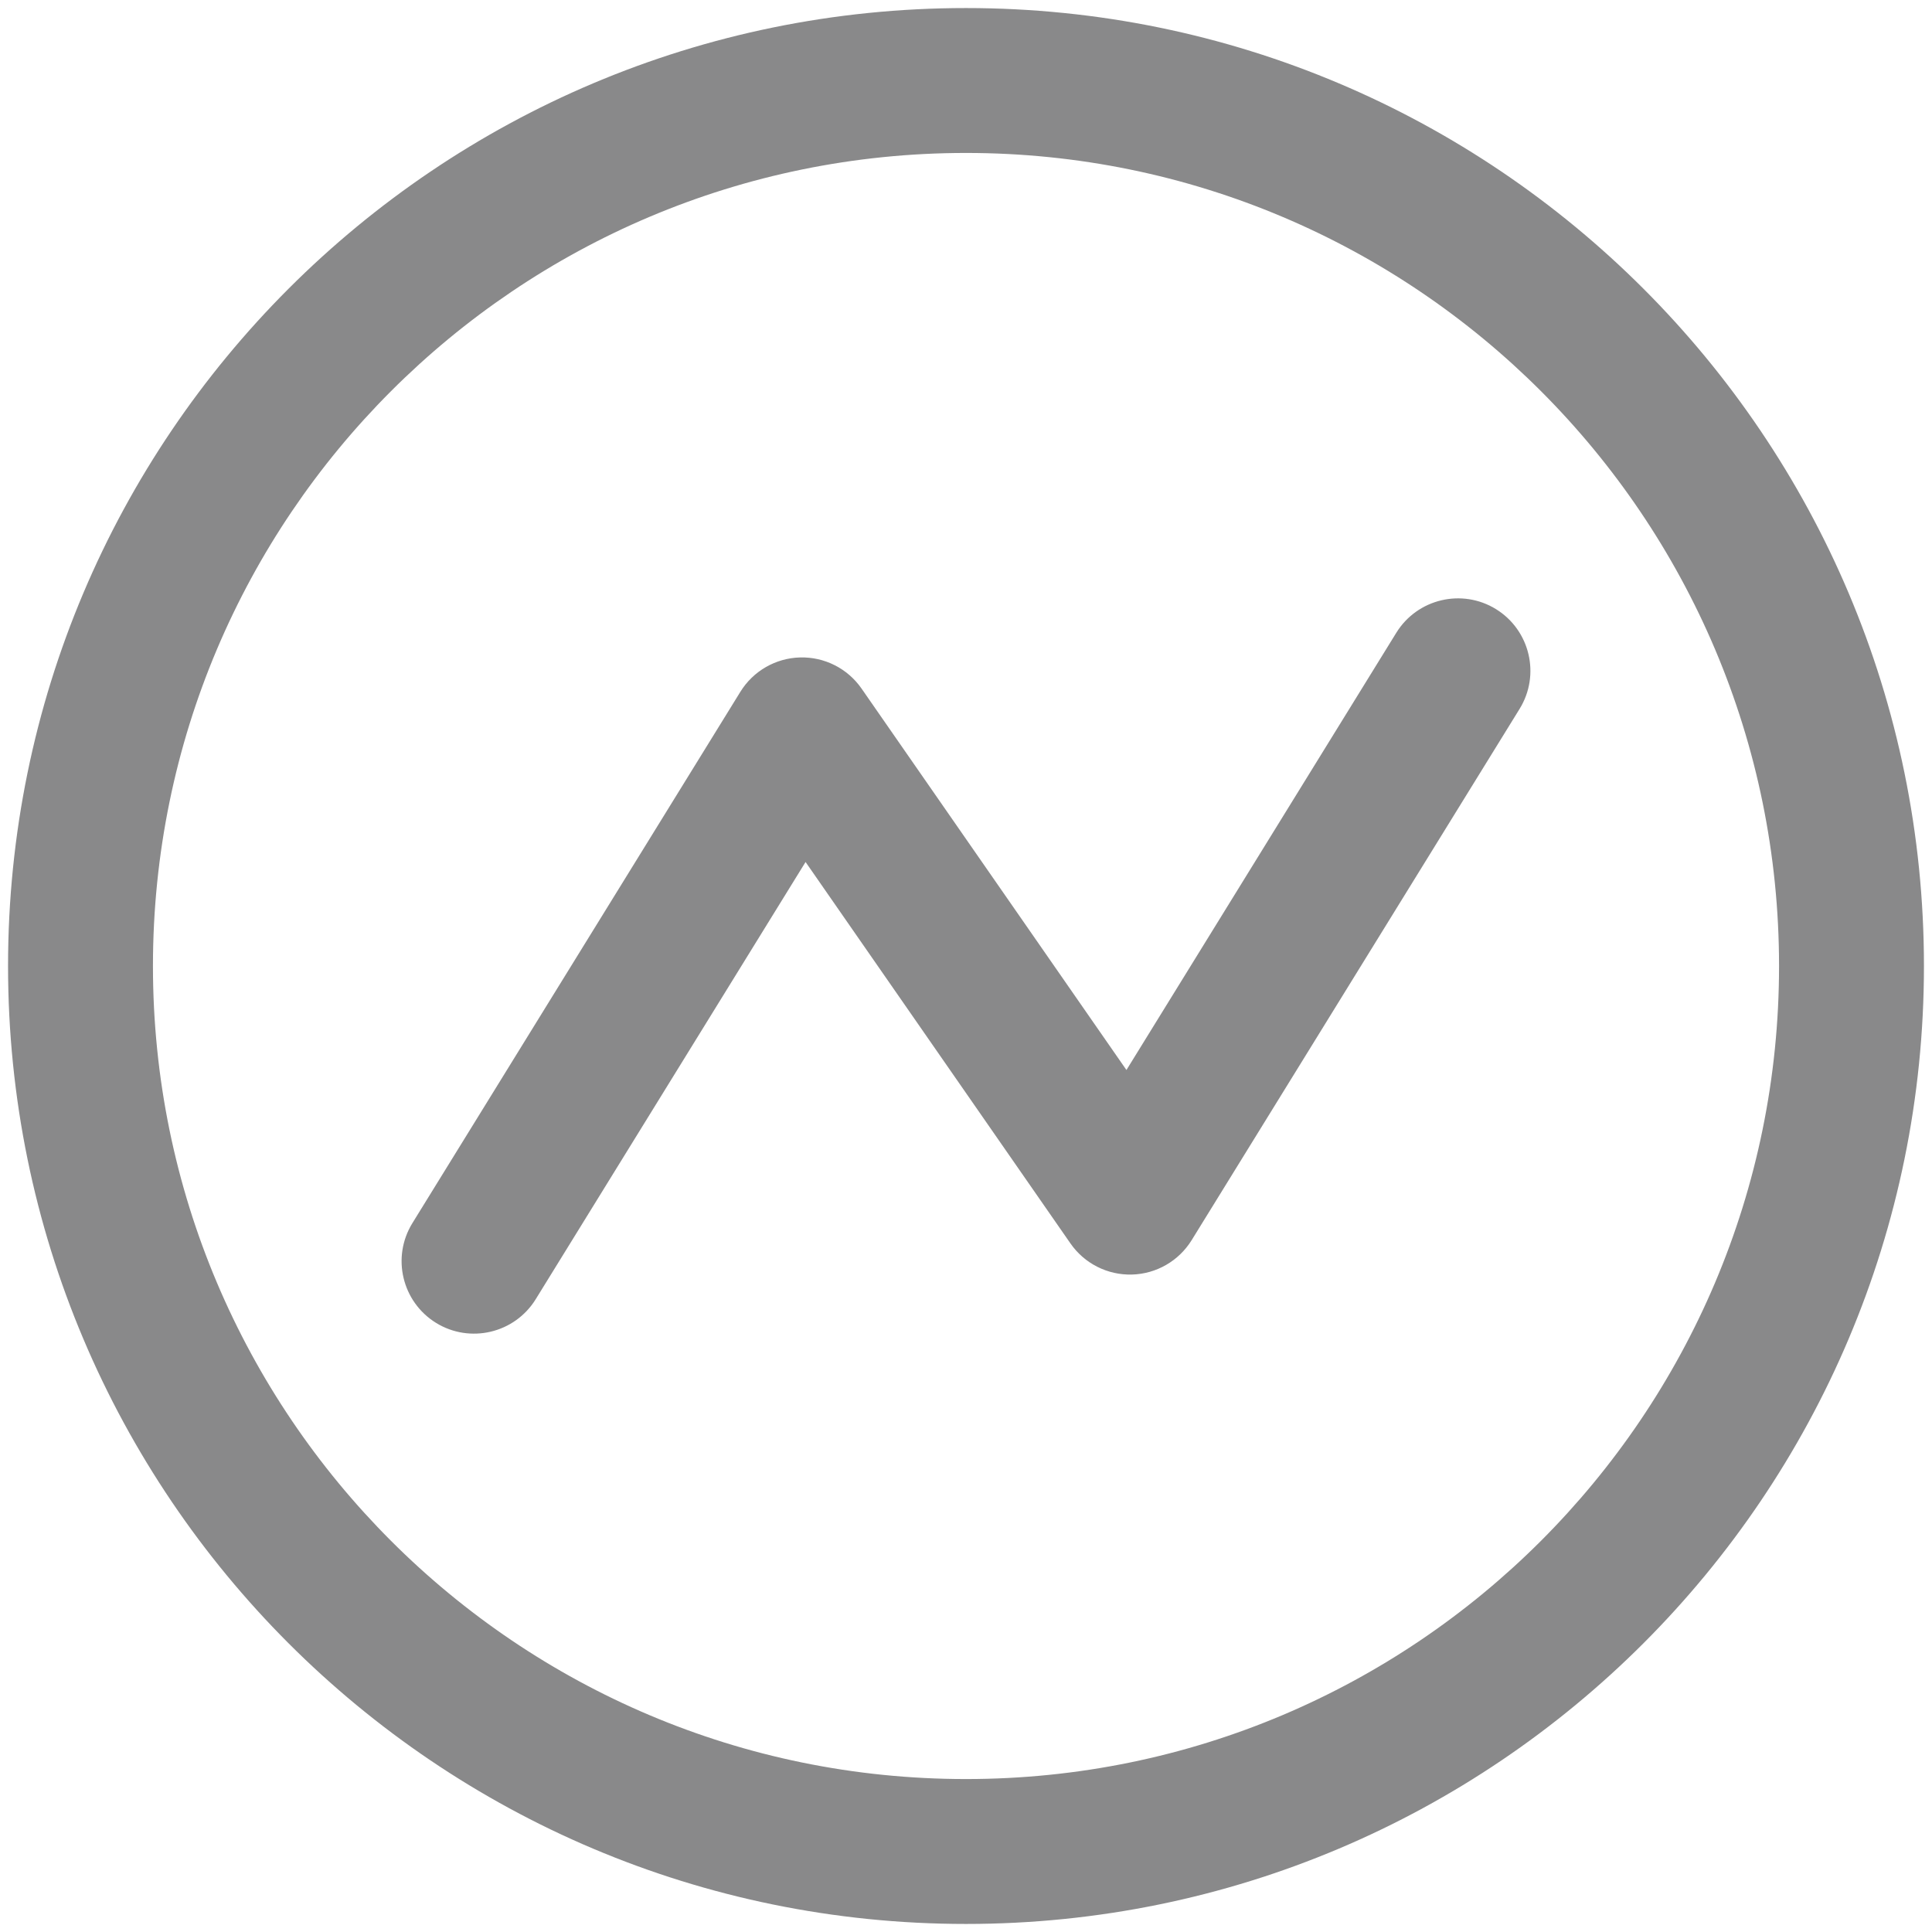
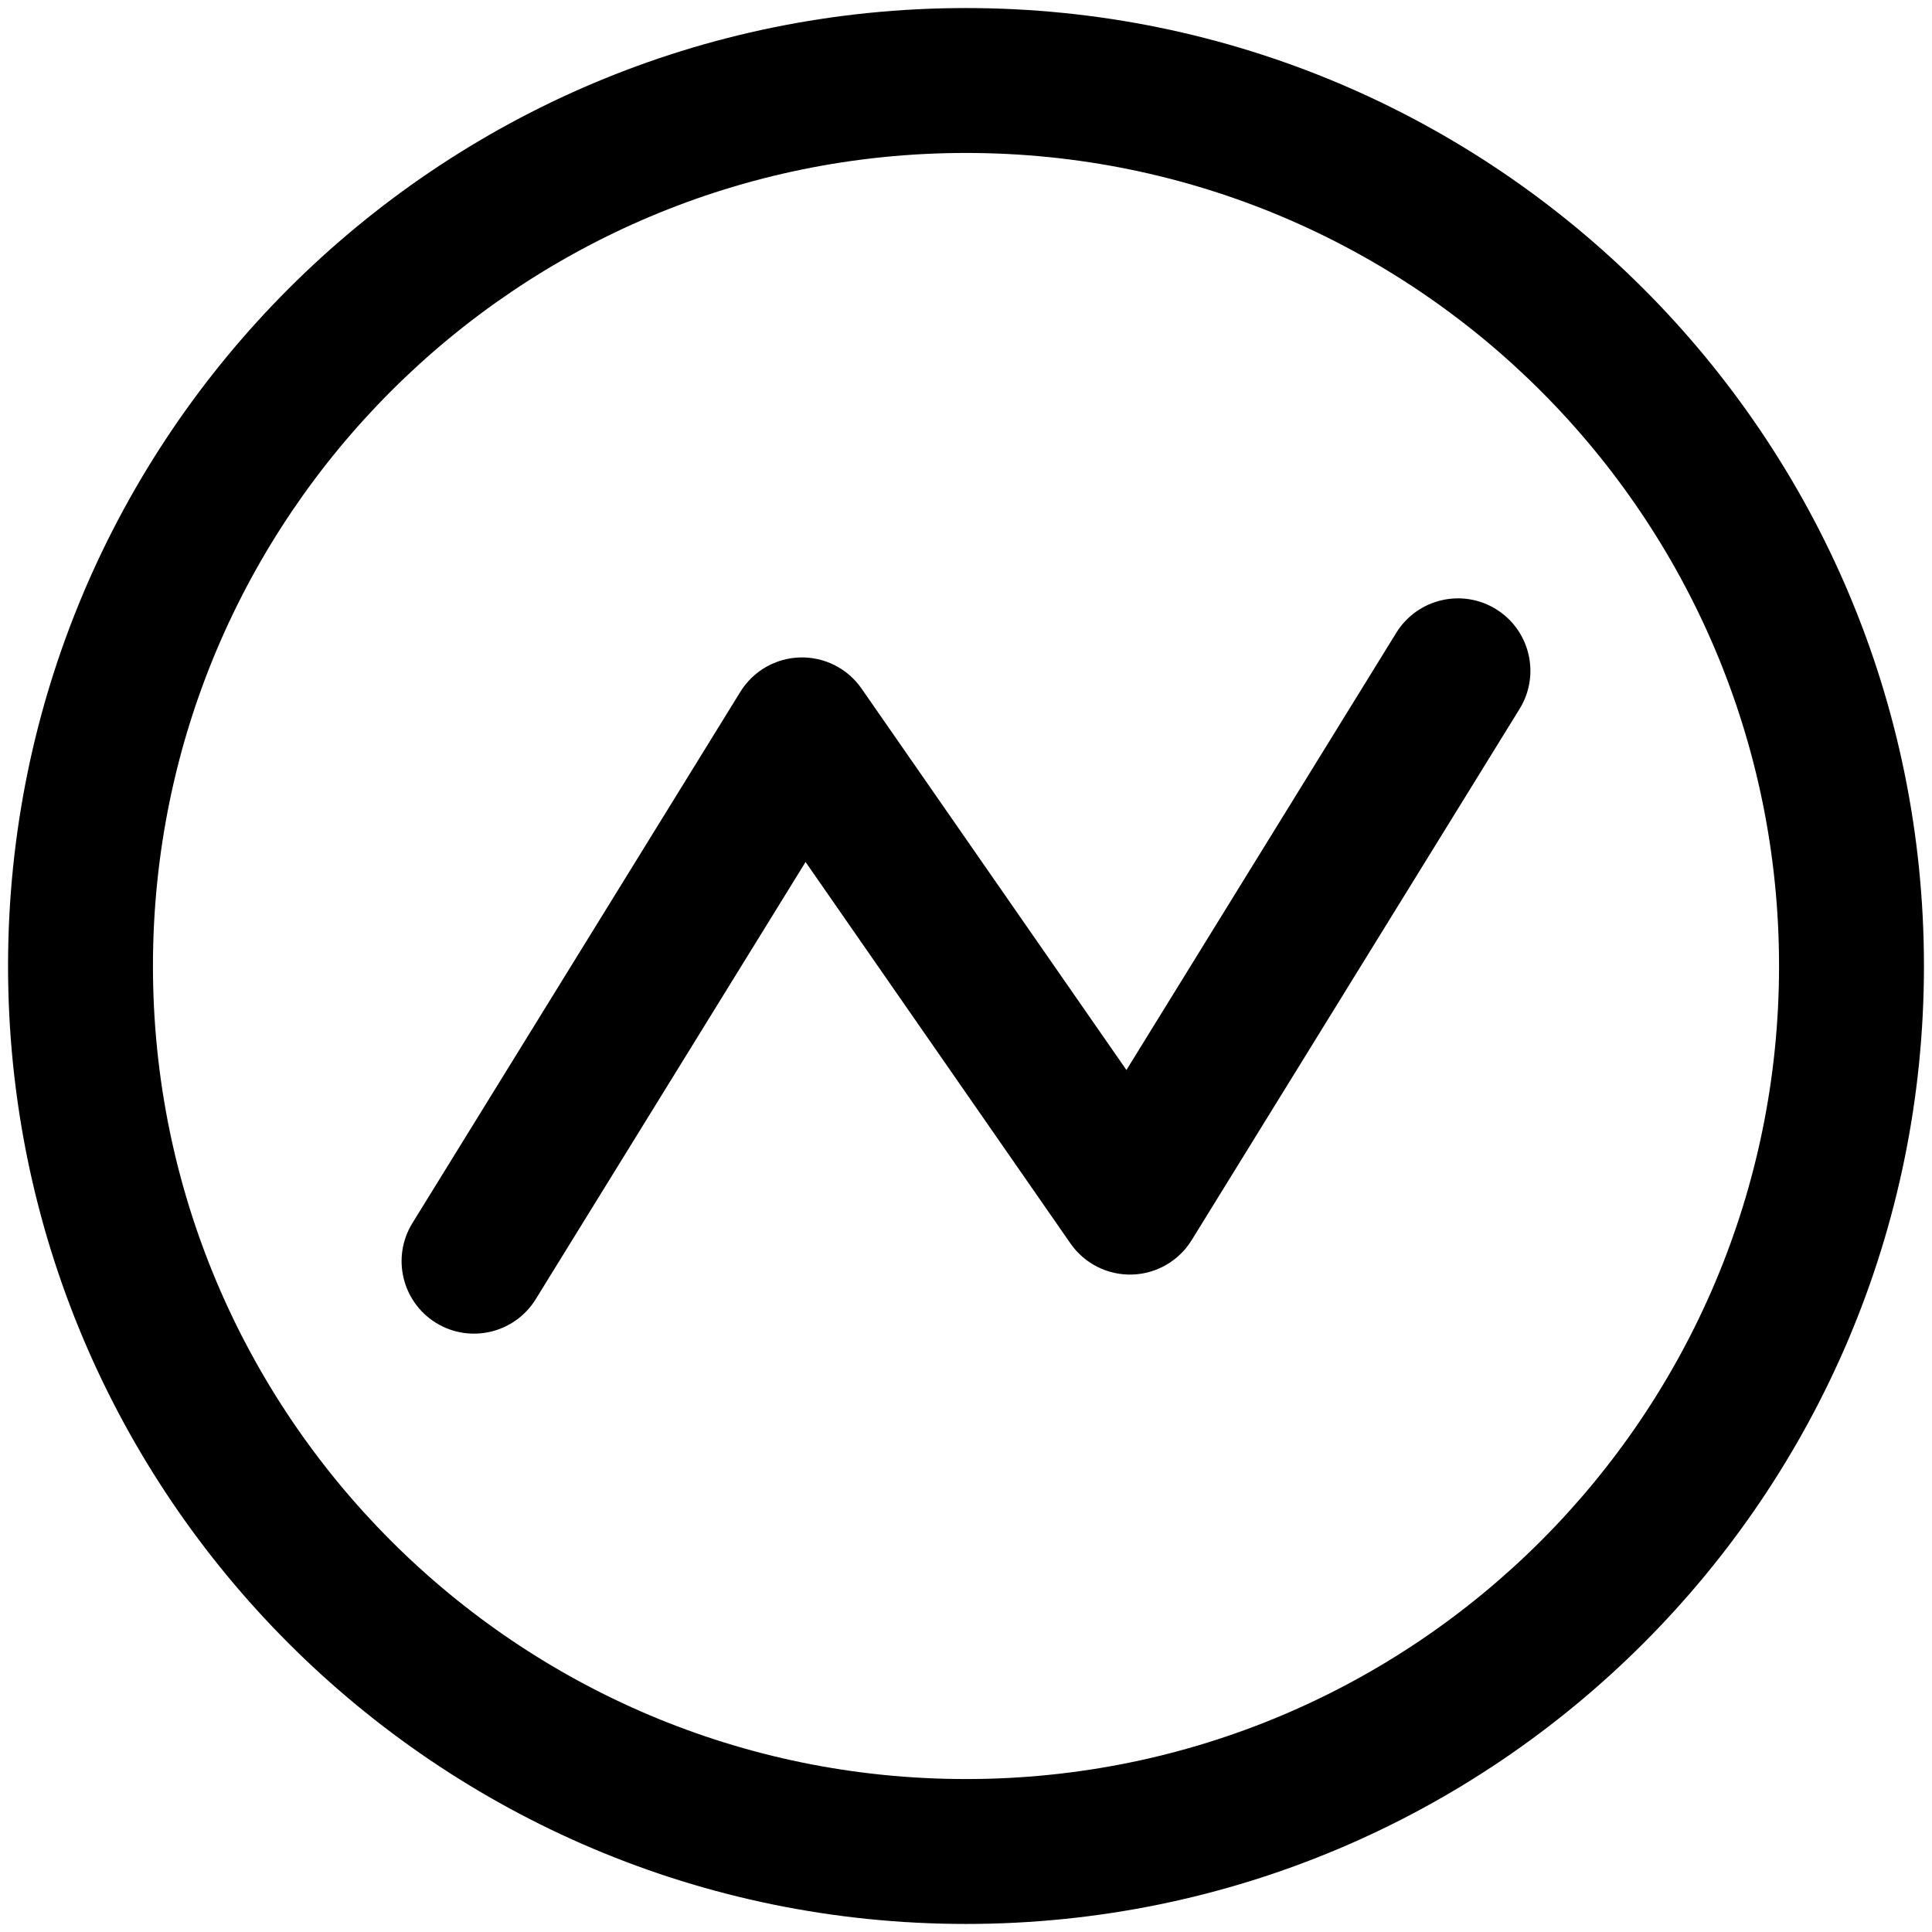
- <svg xmlns="http://www.w3.org/2000/svg" width="24" height="24" viewBox="0 0 24 24" fill="none">
-   <path fill-rule="evenodd" clip-rule="evenodd" d="M12 1.9C6.422 1.9 1.9 6.422 1.9 12C1.9 17.578 6.422 22.1 12 22.1C17.578 22.1 22.1 17.578 22.1 12C22.1 6.422 17.578 1.9 12 1.9ZM0.1 12C0.1 5.428 5.428 0.1 12 0.1C18.572 0.1 23.9 5.428 23.9 12C23.9 18.572 18.572 23.9 12 23.9C5.428 23.9 0.1 18.572 0.1 12Z" fill="#89898A" />
-   <path fill-rule="evenodd" clip-rule="evenodd" d="M18.584 7.567C19.007 7.829 19.138 8.383 18.877 8.806L14.803 15.406C14.643 15.664 14.365 15.825 14.061 15.833C13.758 15.841 13.471 15.696 13.298 15.447L10.007 10.708L6.655 16.139C6.394 16.562 5.839 16.694 5.416 16.433C4.993 16.171 4.862 15.617 5.123 15.194L9.197 8.594C9.356 8.336 9.635 8.175 9.939 8.167C10.242 8.159 10.529 8.304 10.702 8.553L13.993 13.292L17.345 7.861C17.606 7.438 18.161 7.306 18.584 7.567Z" fill="#89898A" />
+ <svg xmlns="http://www.w3.org/2000/svg" width="24" height="24" viewBox="0 0 24 24" fill="#000000">
+   <path fill-rule="evenodd" clip-rule="evenodd" d="M12 1.9C6.422 1.9 1.9 6.422 1.9 12C1.9 17.578 6.422 22.1 12 22.1C17.578 22.1 22.1 17.578 22.1 12C22.1 6.422 17.578 1.9 12 1.9ZM0.1 12C0.1 5.428 5.428 0.1 12 0.1C18.572 0.1 23.9 5.428 23.9 12C23.9 18.572 18.572 23.9 12 23.9C5.428 23.9 0.1 18.572 0.1 12Z" fill="#000000" />
+   <path fill-rule="evenodd" clip-rule="evenodd" d="M18.584 7.567C19.007 7.829 19.138 8.383 18.877 8.806L14.803 15.406C14.643 15.664 14.365 15.825 14.061 15.833C13.758 15.841 13.471 15.696 13.298 15.447L10.007 10.708L6.655 16.139C6.394 16.562 5.839 16.694 5.416 16.433C4.993 16.171 4.862 15.617 5.123 15.194L9.197 8.594C9.356 8.336 9.635 8.175 9.939 8.167C10.242 8.159 10.529 8.304 10.702 8.553L13.993 13.292L17.345 7.861C17.606 7.438 18.161 7.306 18.584 7.567Z" fill="#000000" />
</svg>
